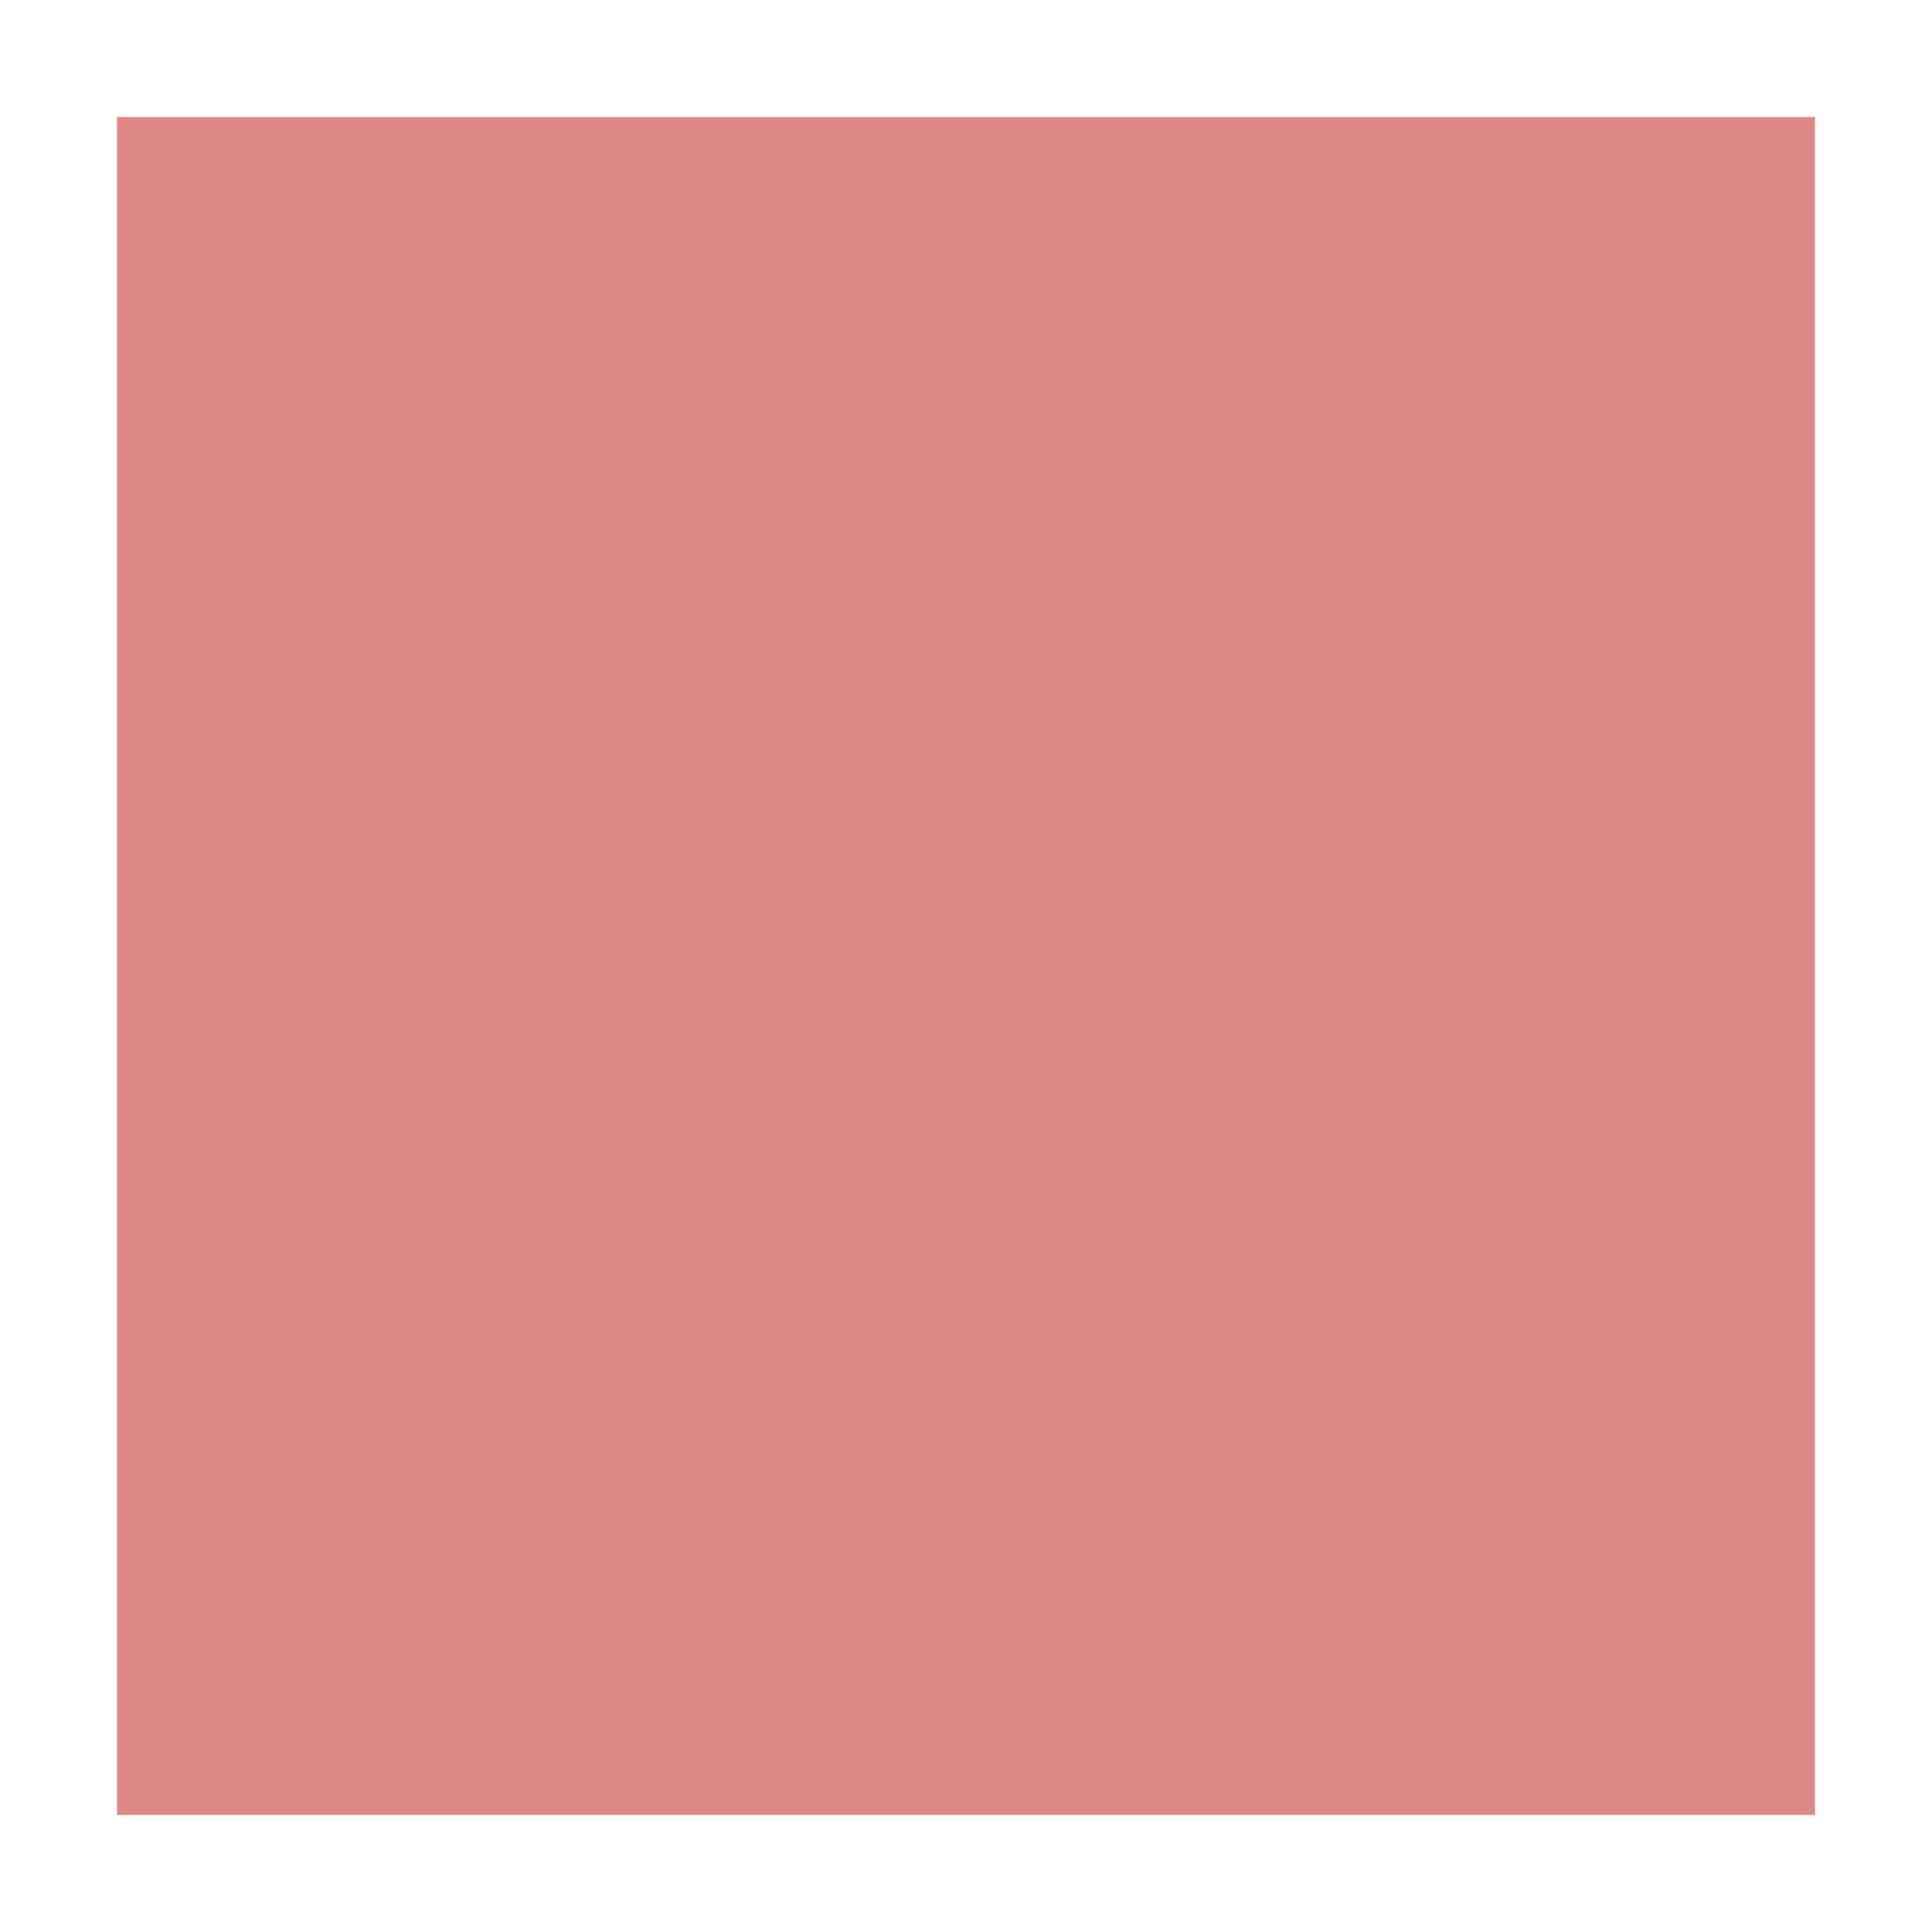
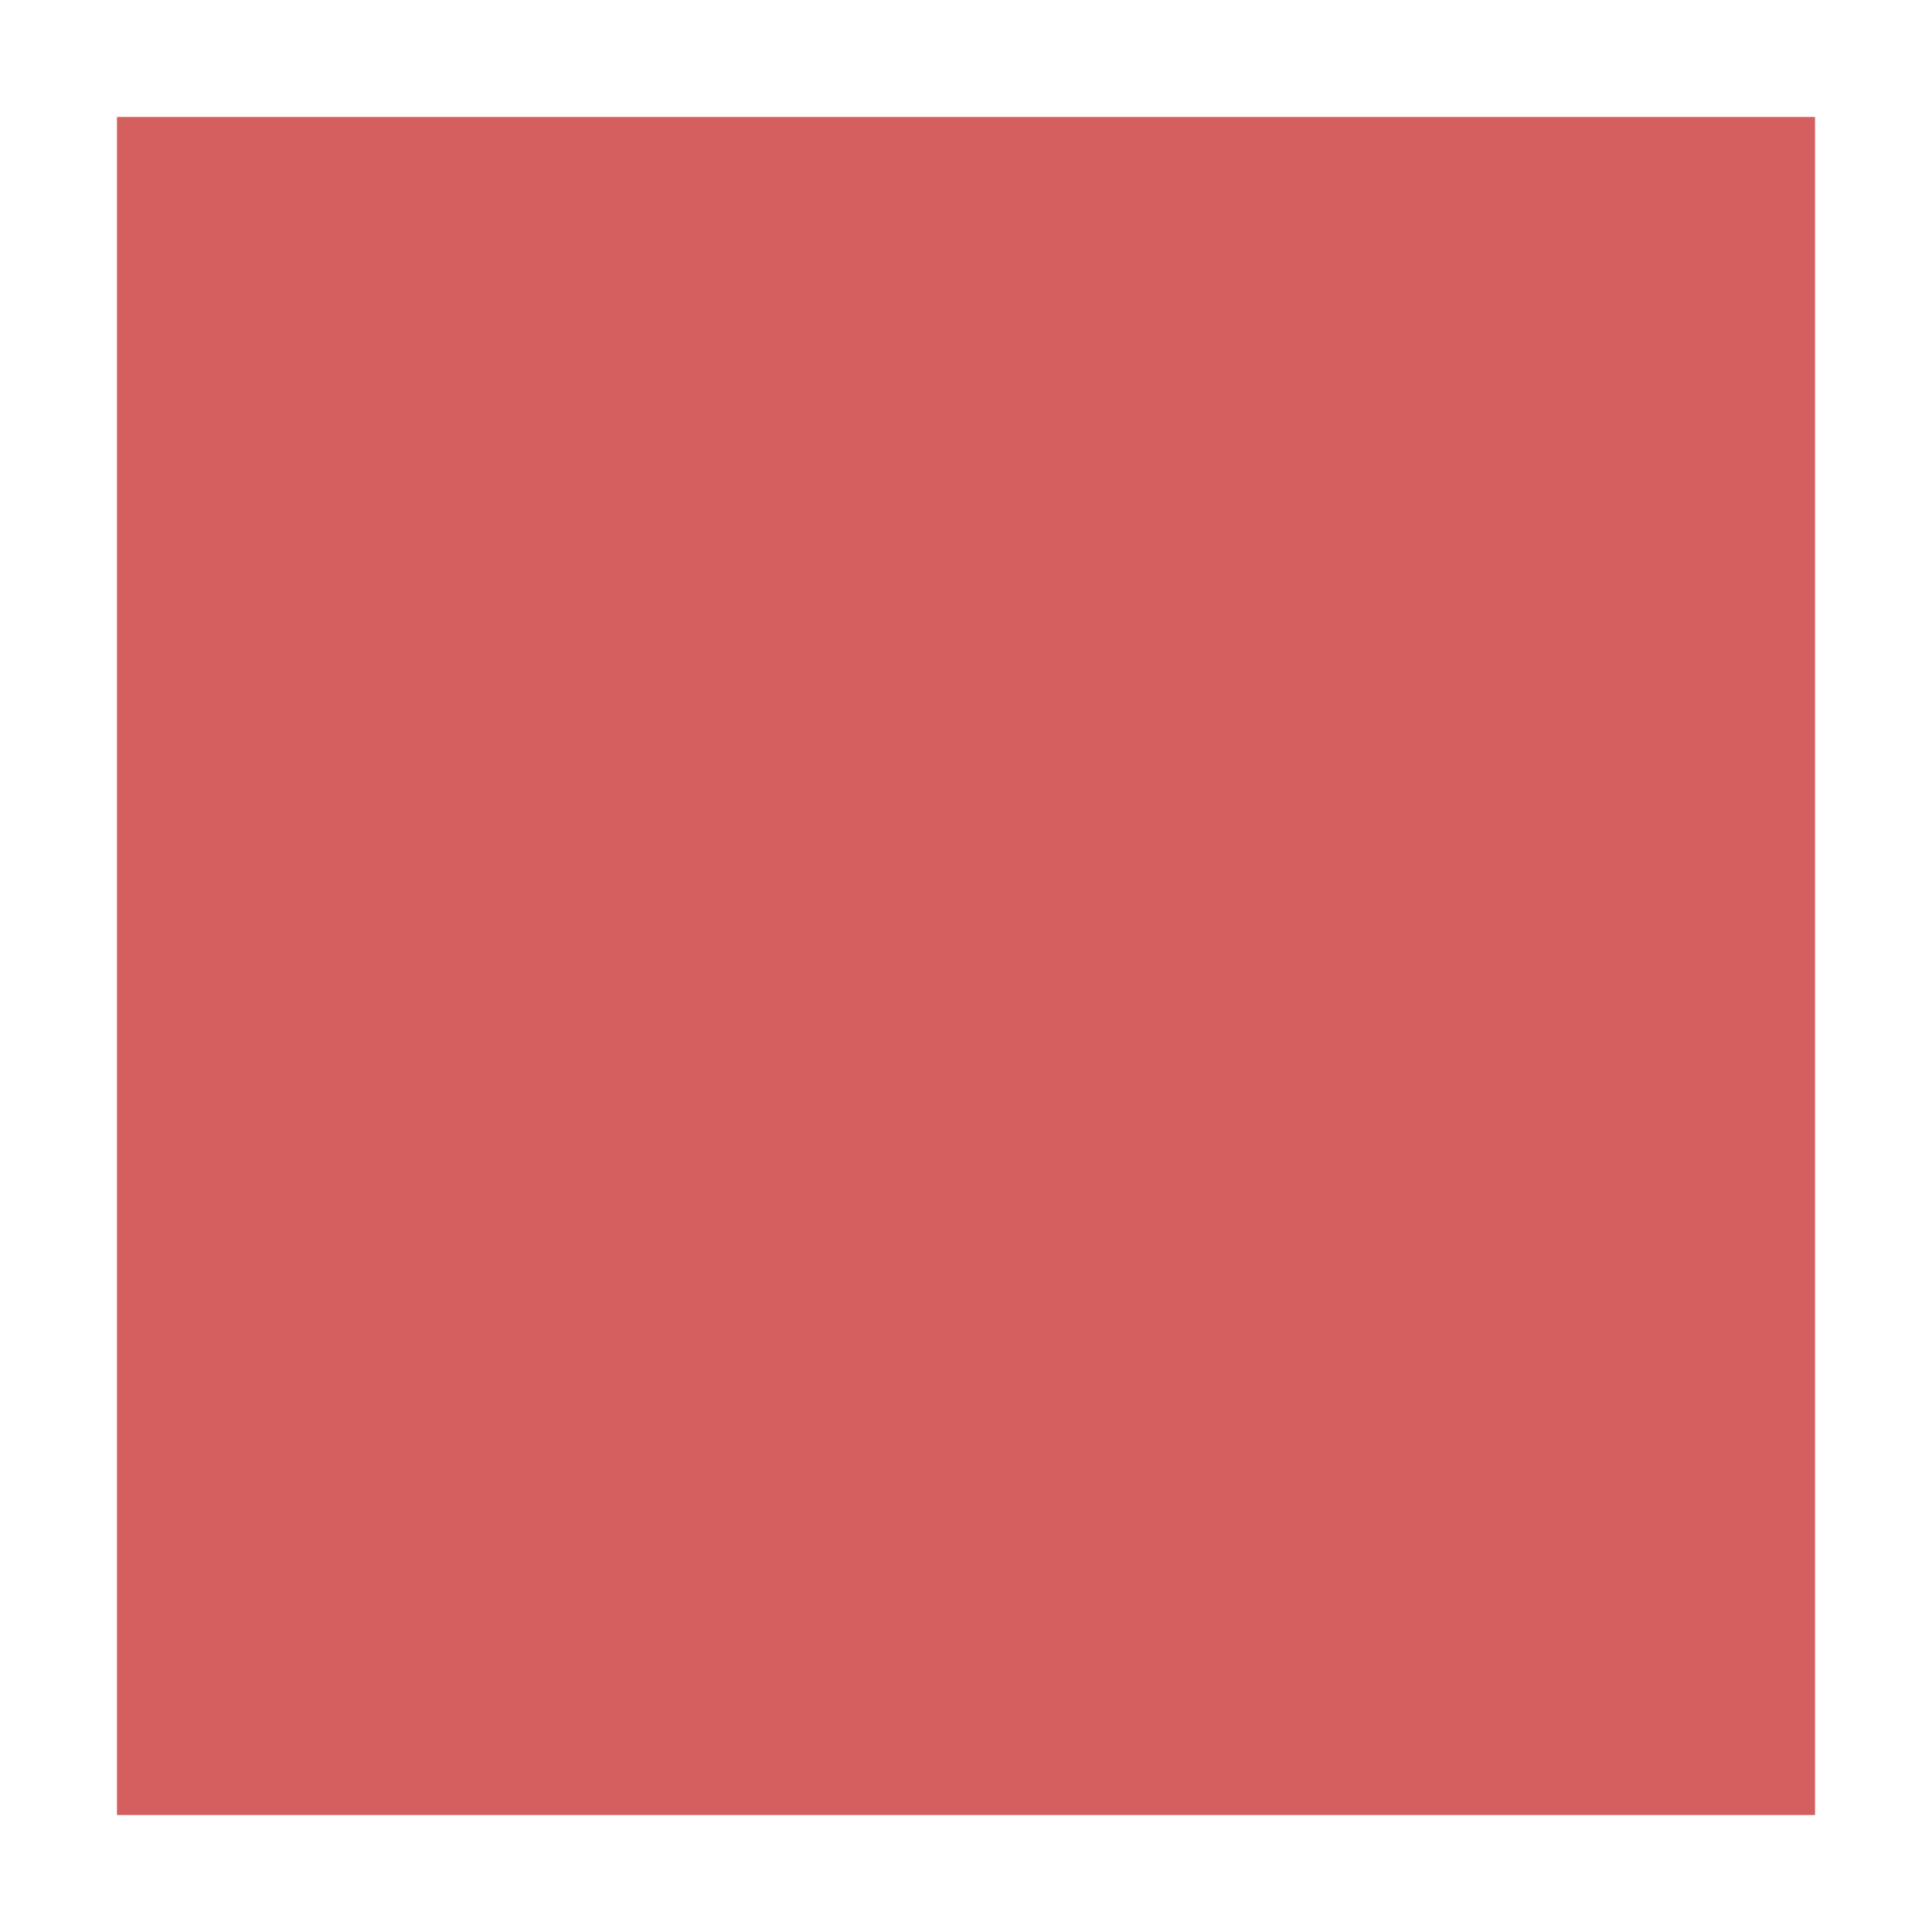
<svg xmlns="http://www.w3.org/2000/svg" version="1.1" id="Layer_1" x="0px" y="0px" viewBox="0 0 512 512" style="enable-background:new 0 0 512 512;" xml:space="preserve">
  <defs id="defs51" />
-   <rect style="fill:#de8787;stroke-width:0.879" width="450" height="450" id="rect2" x="31" y="31" />
+   <rect style="fill:#d35f5f;stroke-width:0.879" width="450" height="450" id="rect2" x="31" y="31" />
  <g id="g16" transform="matrix(0.7870361,0,0,1,562.2248,104.7783)">
	
	
	
	
	
	
</g>
  <g id="g18">
</g>
  <g id="g20">
</g>
  <g id="g22">
</g>
  <g id="g24">
</g>
  <g id="g26">
</g>
  <g id="g28">
</g>
  <g id="g30">
</g>
  <g id="g32">
</g>
  <g id="g34">
</g>
  <g id="g36">
</g>
  <g id="g38">
</g>
  <g id="g40">
</g>
  <g id="g42">
</g>
  <g id="g44">
</g>
  <g id="g46">
</g>
</svg>
